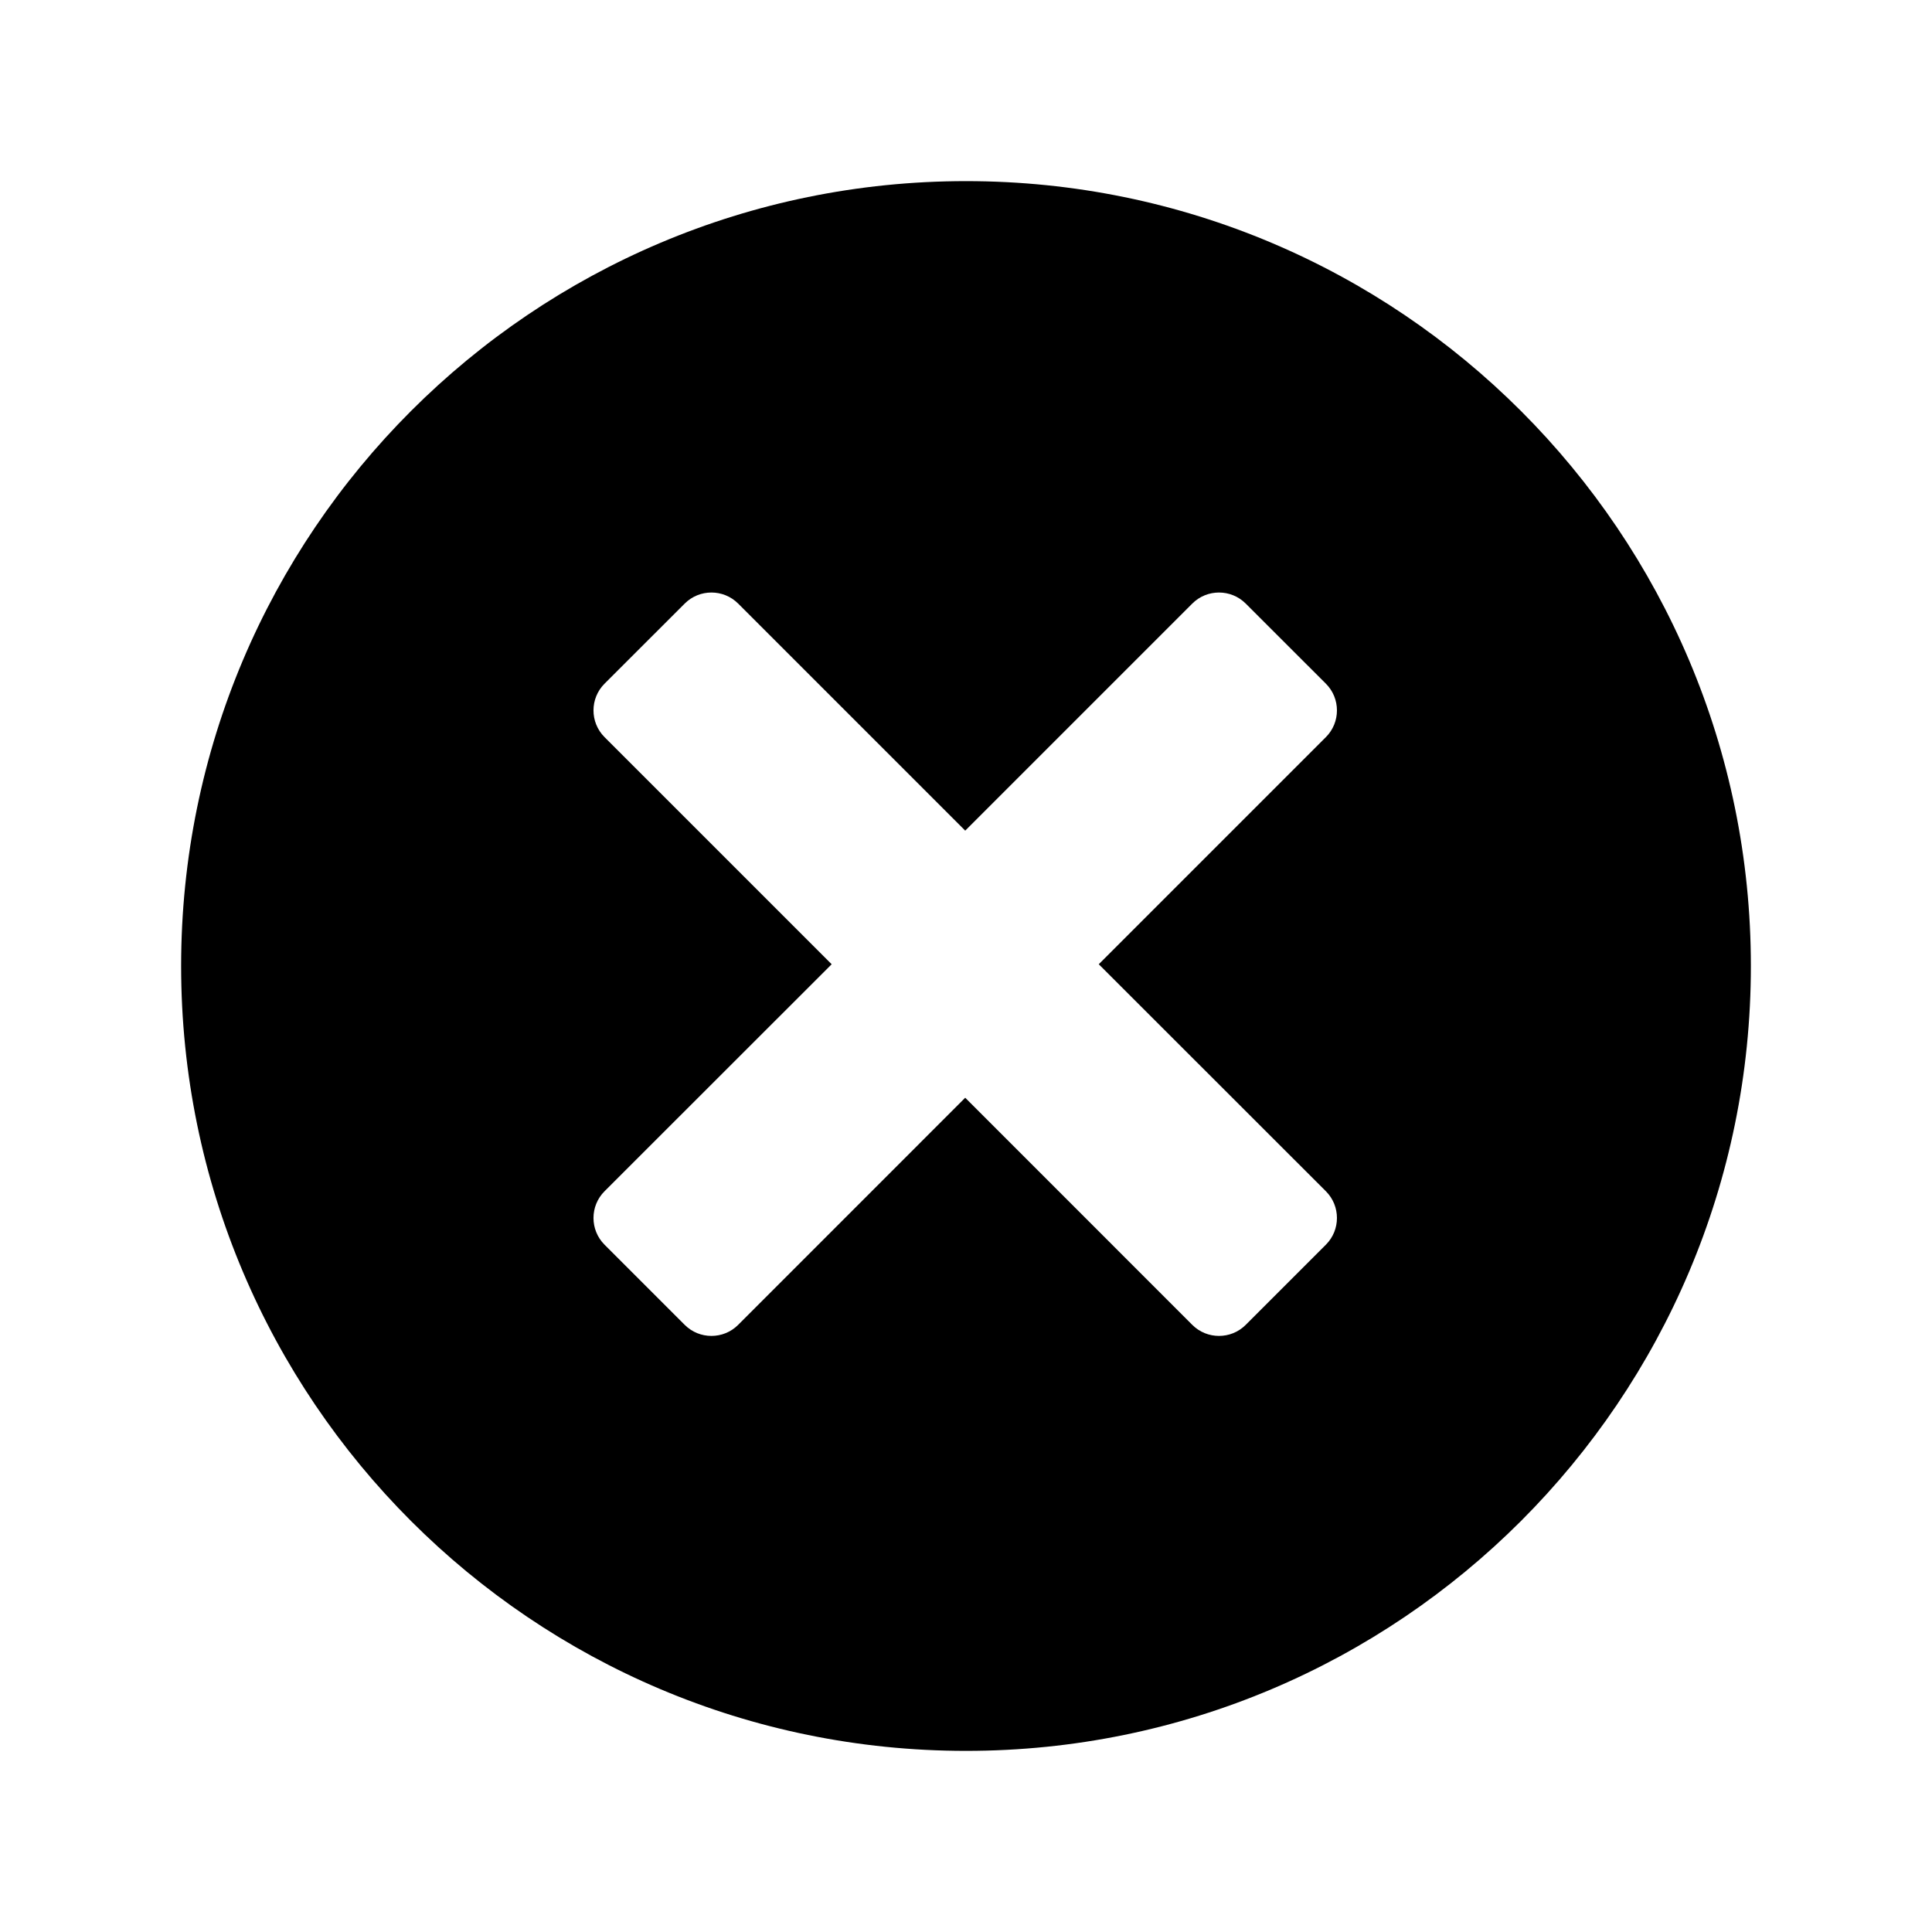
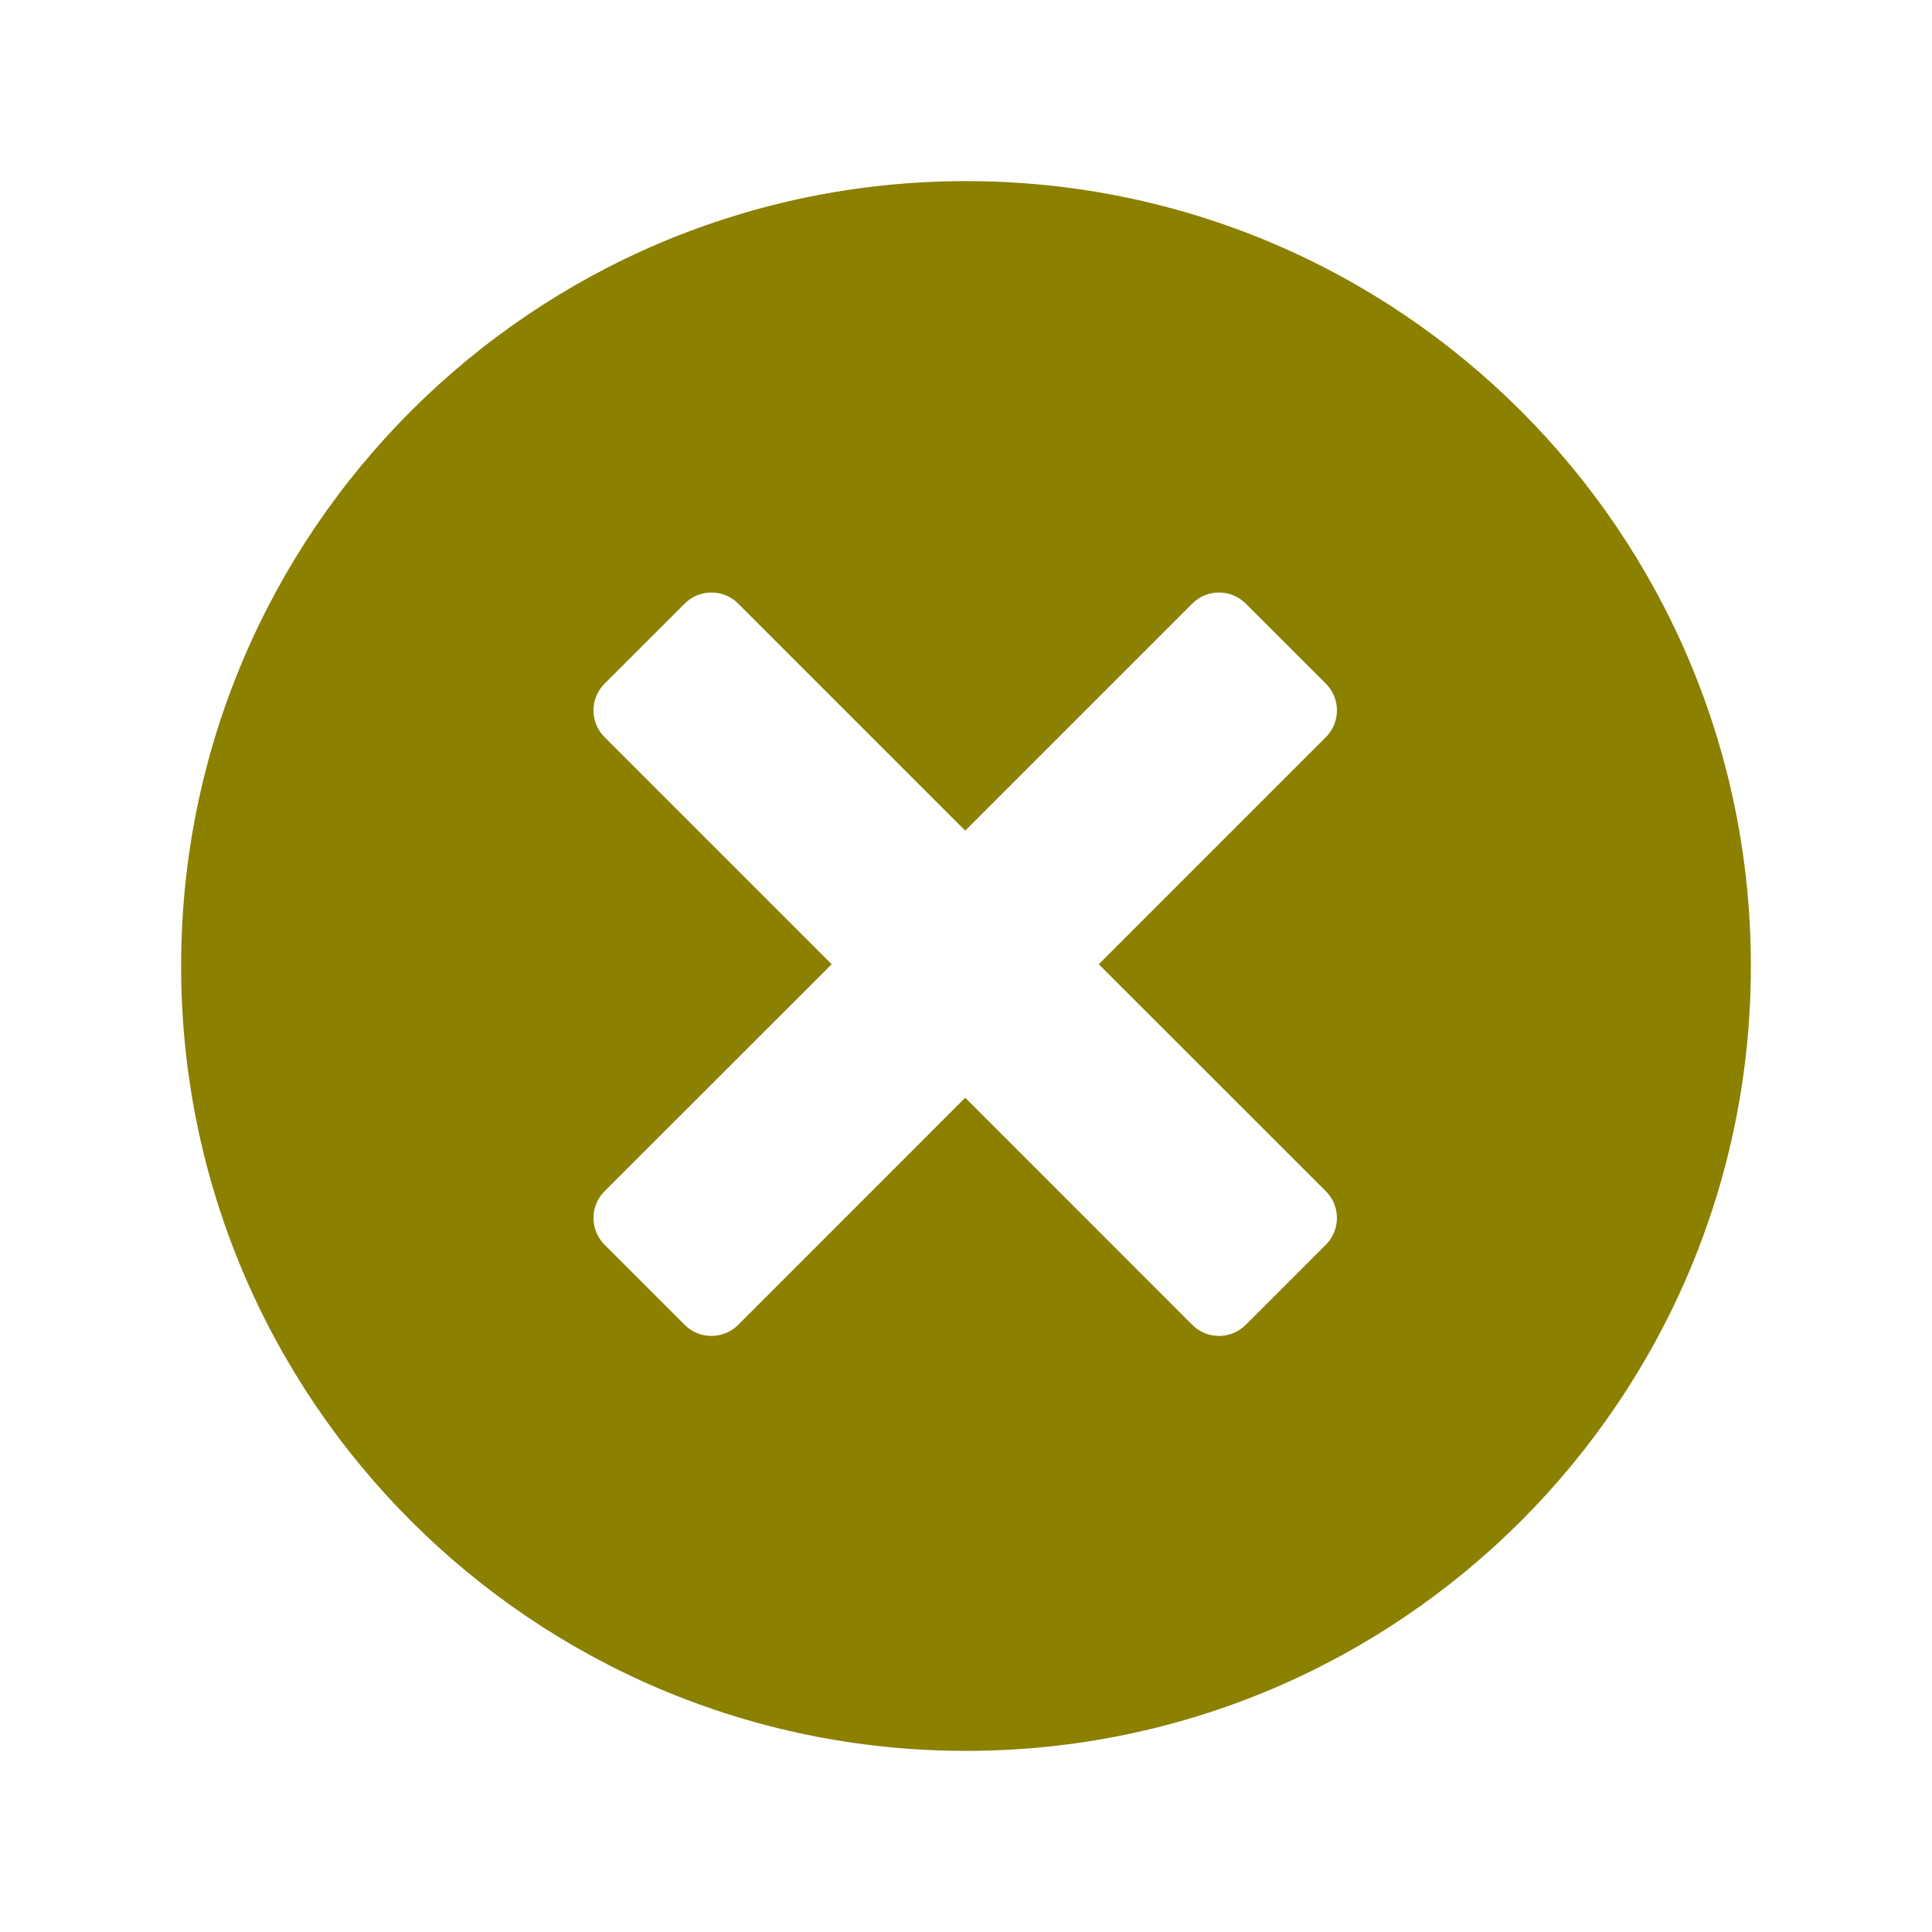
- <svg xmlns="http://www.w3.org/2000/svg" version="1.1" viewBox="0 0 32 32">
+ <svg xmlns="http://www.w3.org/2000/svg" version="1.1" viewBox="0 0 32 32" fill="#8B8000">
  <path id="cancel" d="M16 29c-7.18 0-13-5.82-13-13s5.82-13 13-13 13 5.82 13 13-5.82 13-13 13zM21.961 12.209c0.244-0.244 0.244-0.641 0-0.885l-1.328-1.327c-0.244-0.244-0.641-0.244-0.885 0l-3.761 3.761-3.761-3.761c-0.244-0.244-0.641-0.244-0.885 0l-1.328 1.327c-0.244 0.244-0.244 0.641 0 0.885l3.762 3.762-3.762 3.76c-0.244 0.244-0.244 0.641 0 0.885l1.328 1.328c0.244 0.244 0.641 0.244 0.885 0l3.761-3.762 3.761 3.762c0.244 0.244 0.641 0.244 0.885 0l1.328-1.328c0.244-0.244 0.244-0.641 0-0.885l-3.762-3.76 3.762-3.762z" />
</svg>
